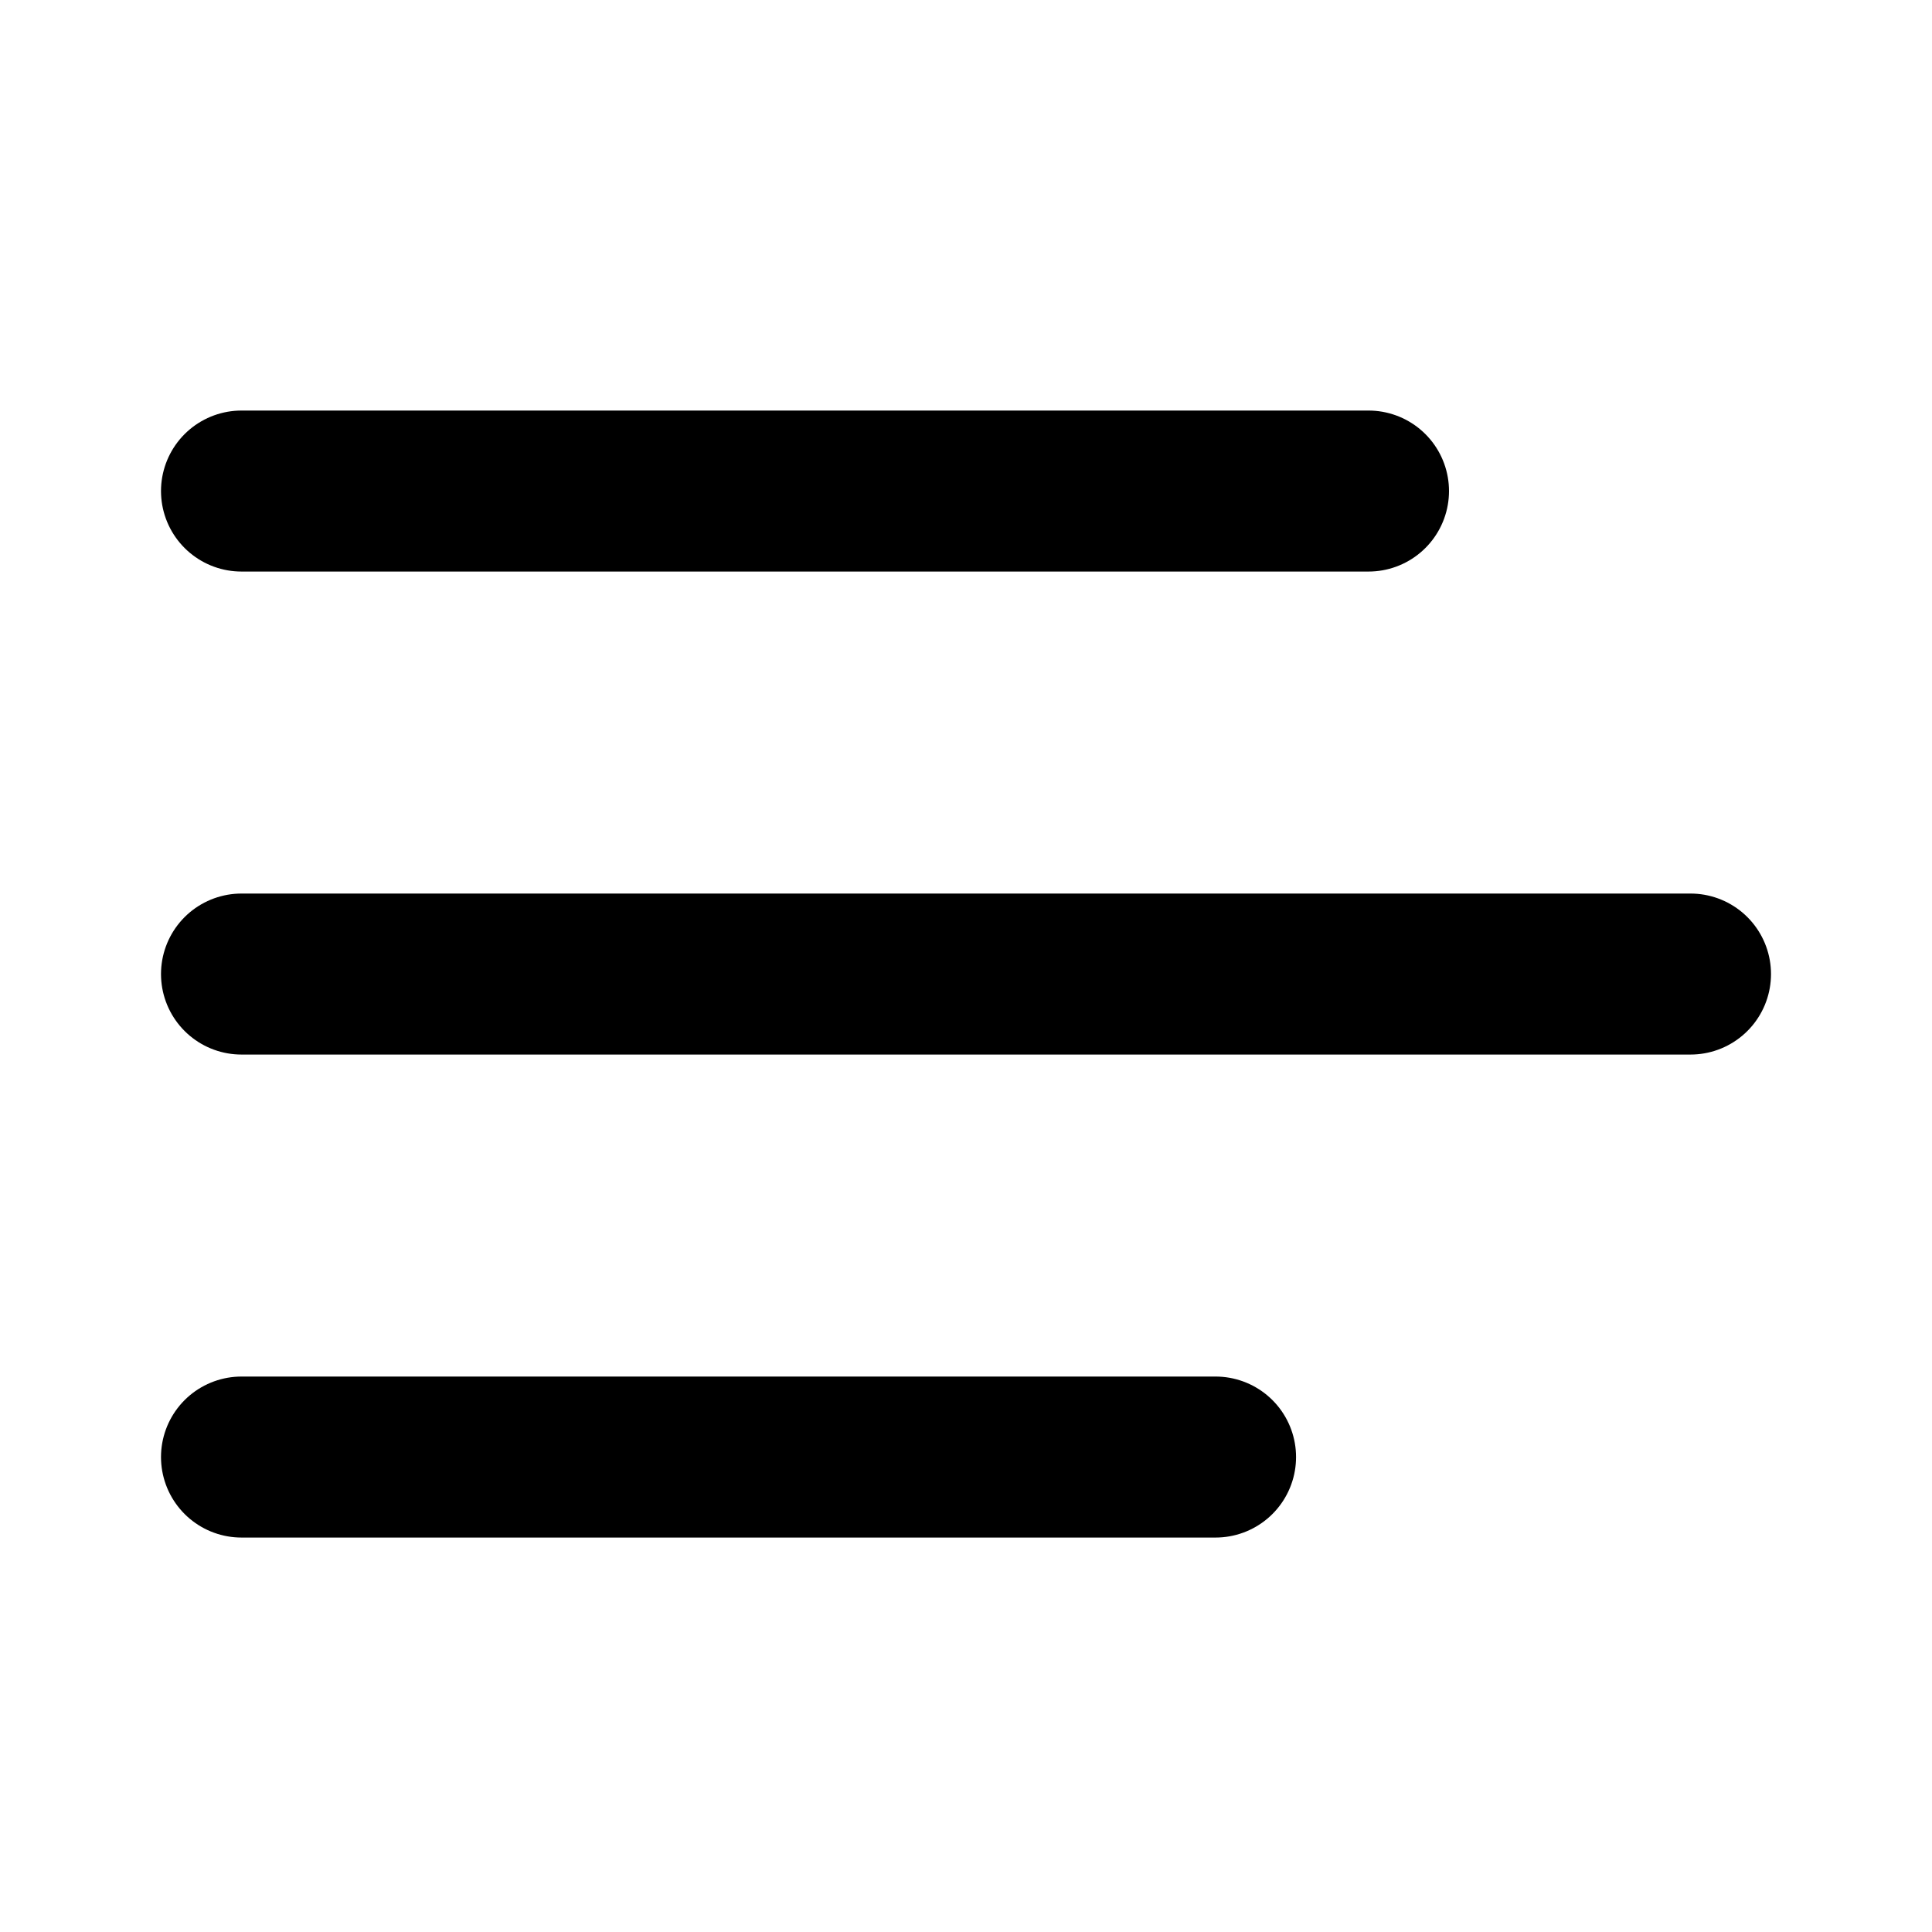
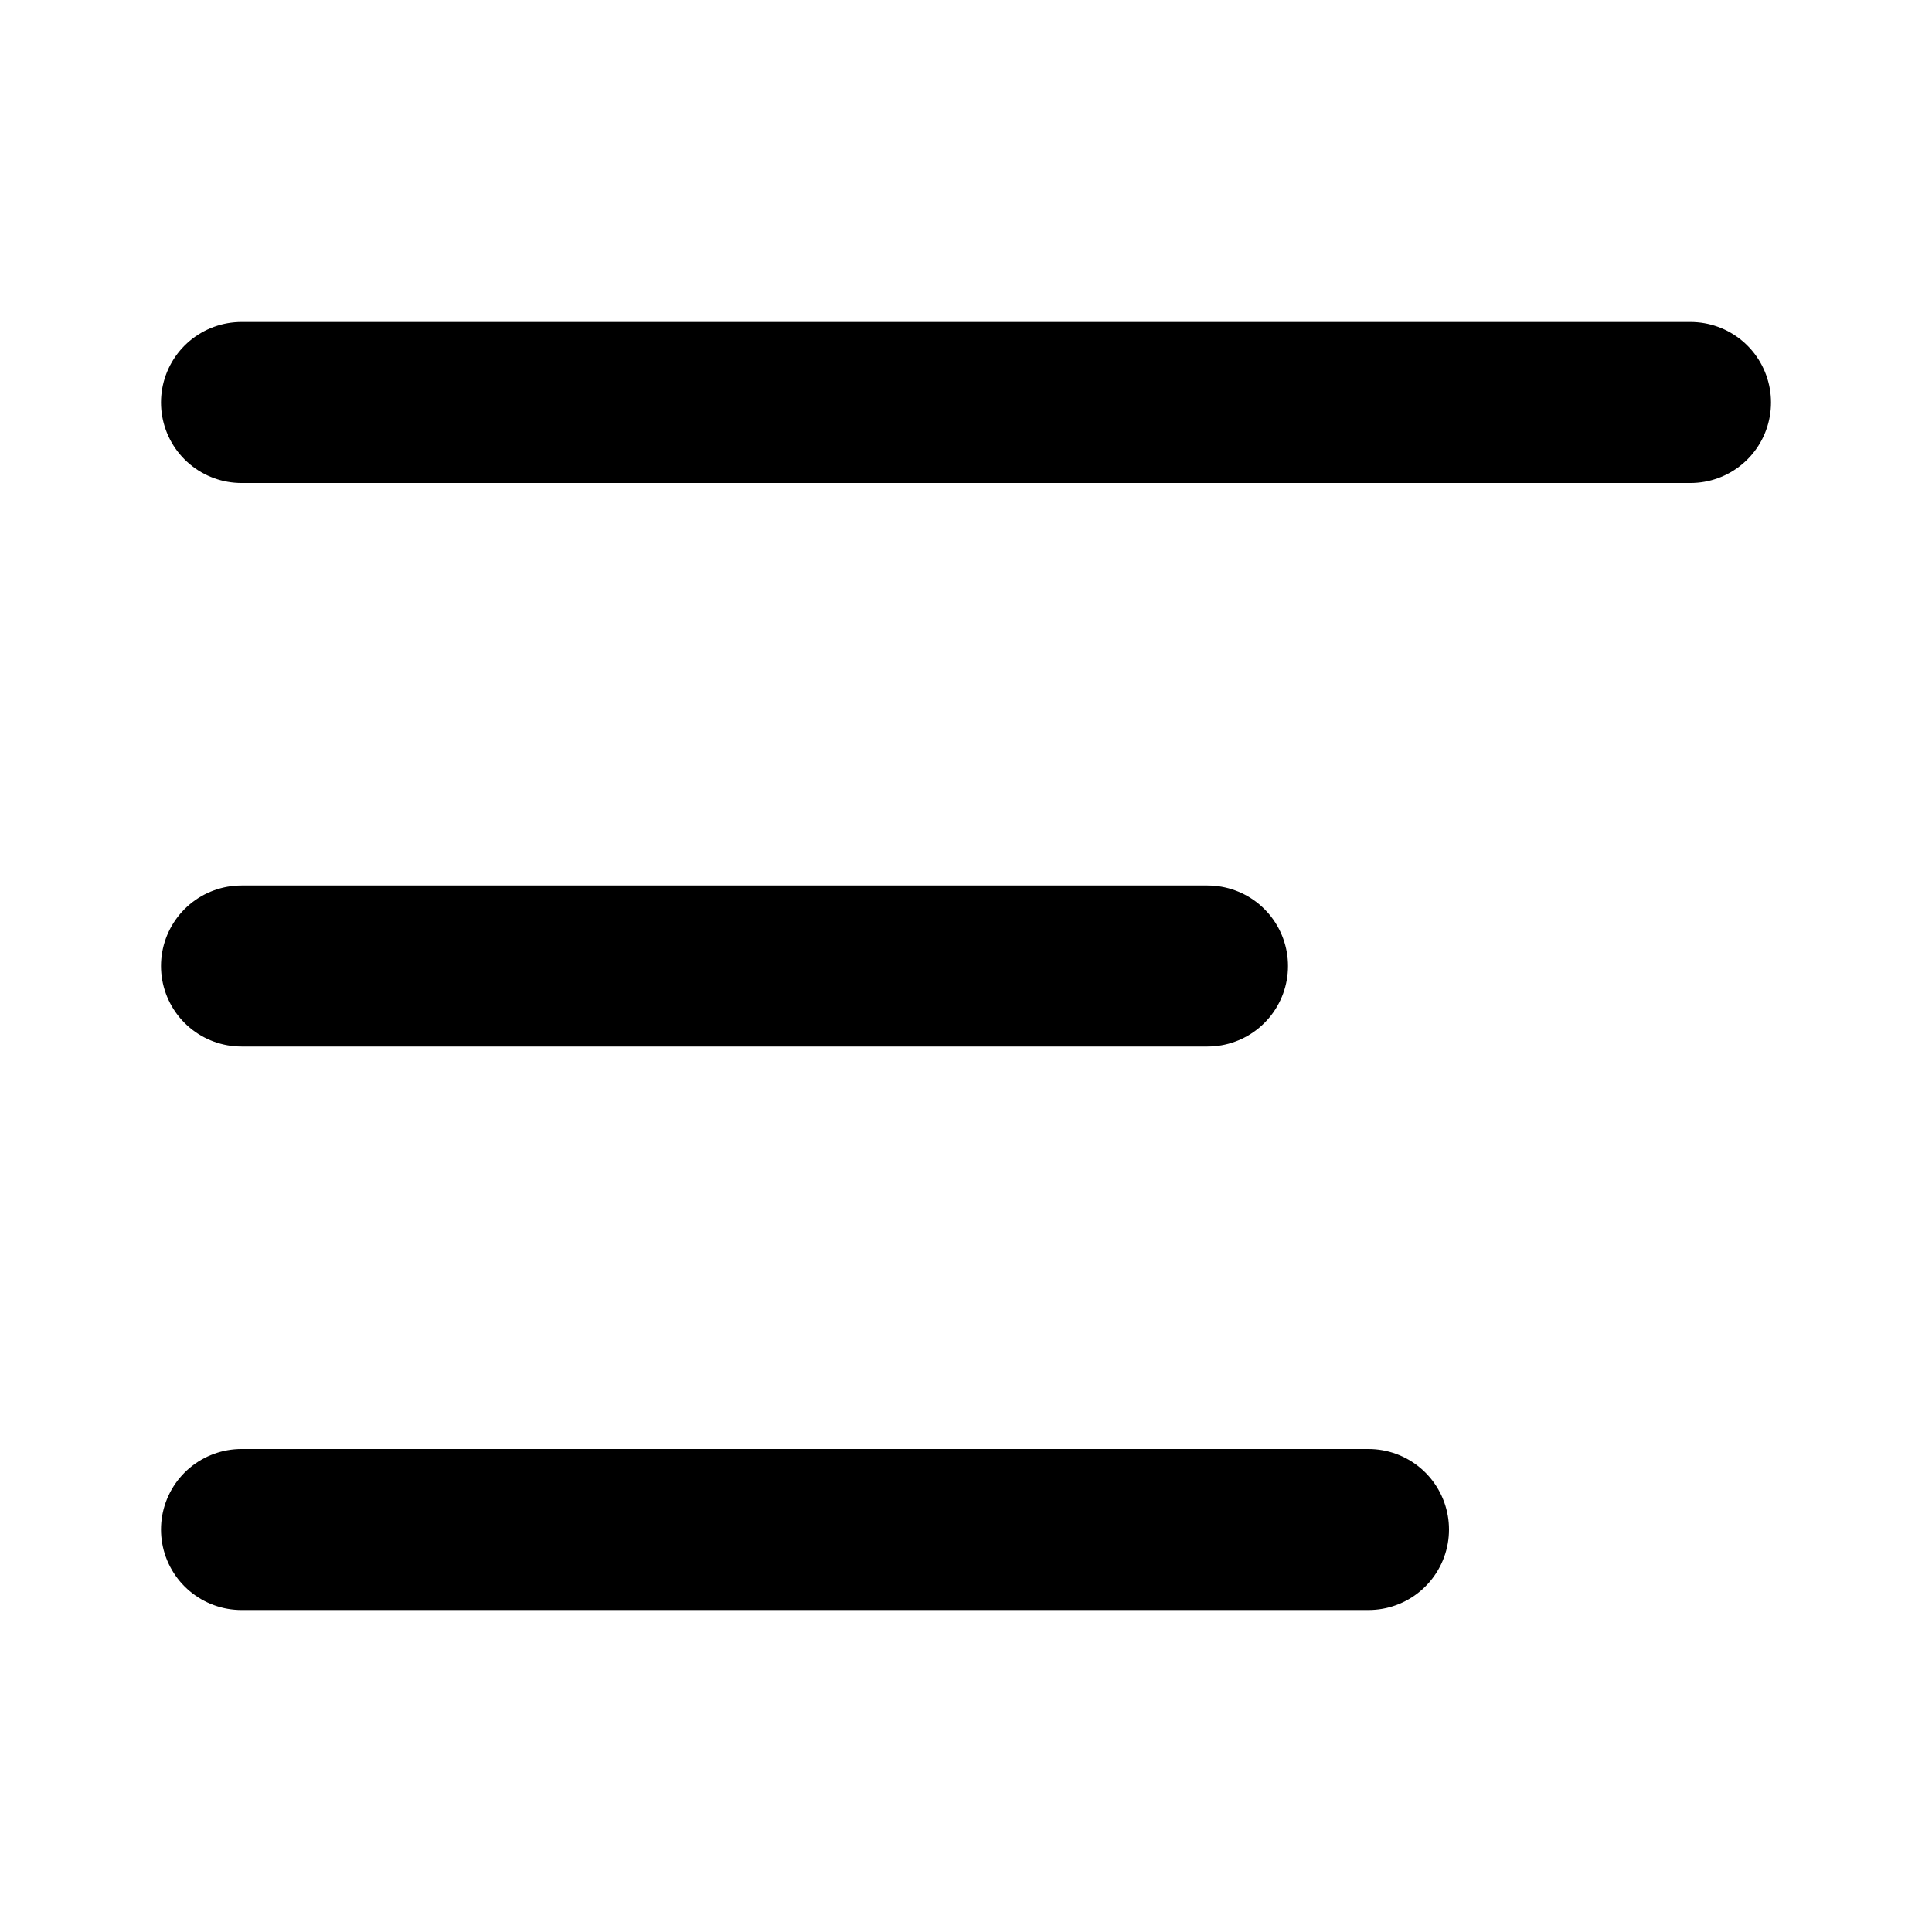
<svg xmlns="http://www.w3.org/2000/svg" width="24" height="24" viewBox="0 0 24 24" fill="none" stroke="currentColor" stroke-width="2" stroke-linecap="round" stroke-linejoin="round" class="lucide lucide-text-icon lucide-text">
-   <path d="M17 6.1H3" />
-   <path d="M21 12.1H3" />
-   <path d="M15.1 18.1H3" />
+   <path d="M21 5H3" />
+   <path d="M15 12H3" />
+   <path d="M17 19H3" />
</svg>
